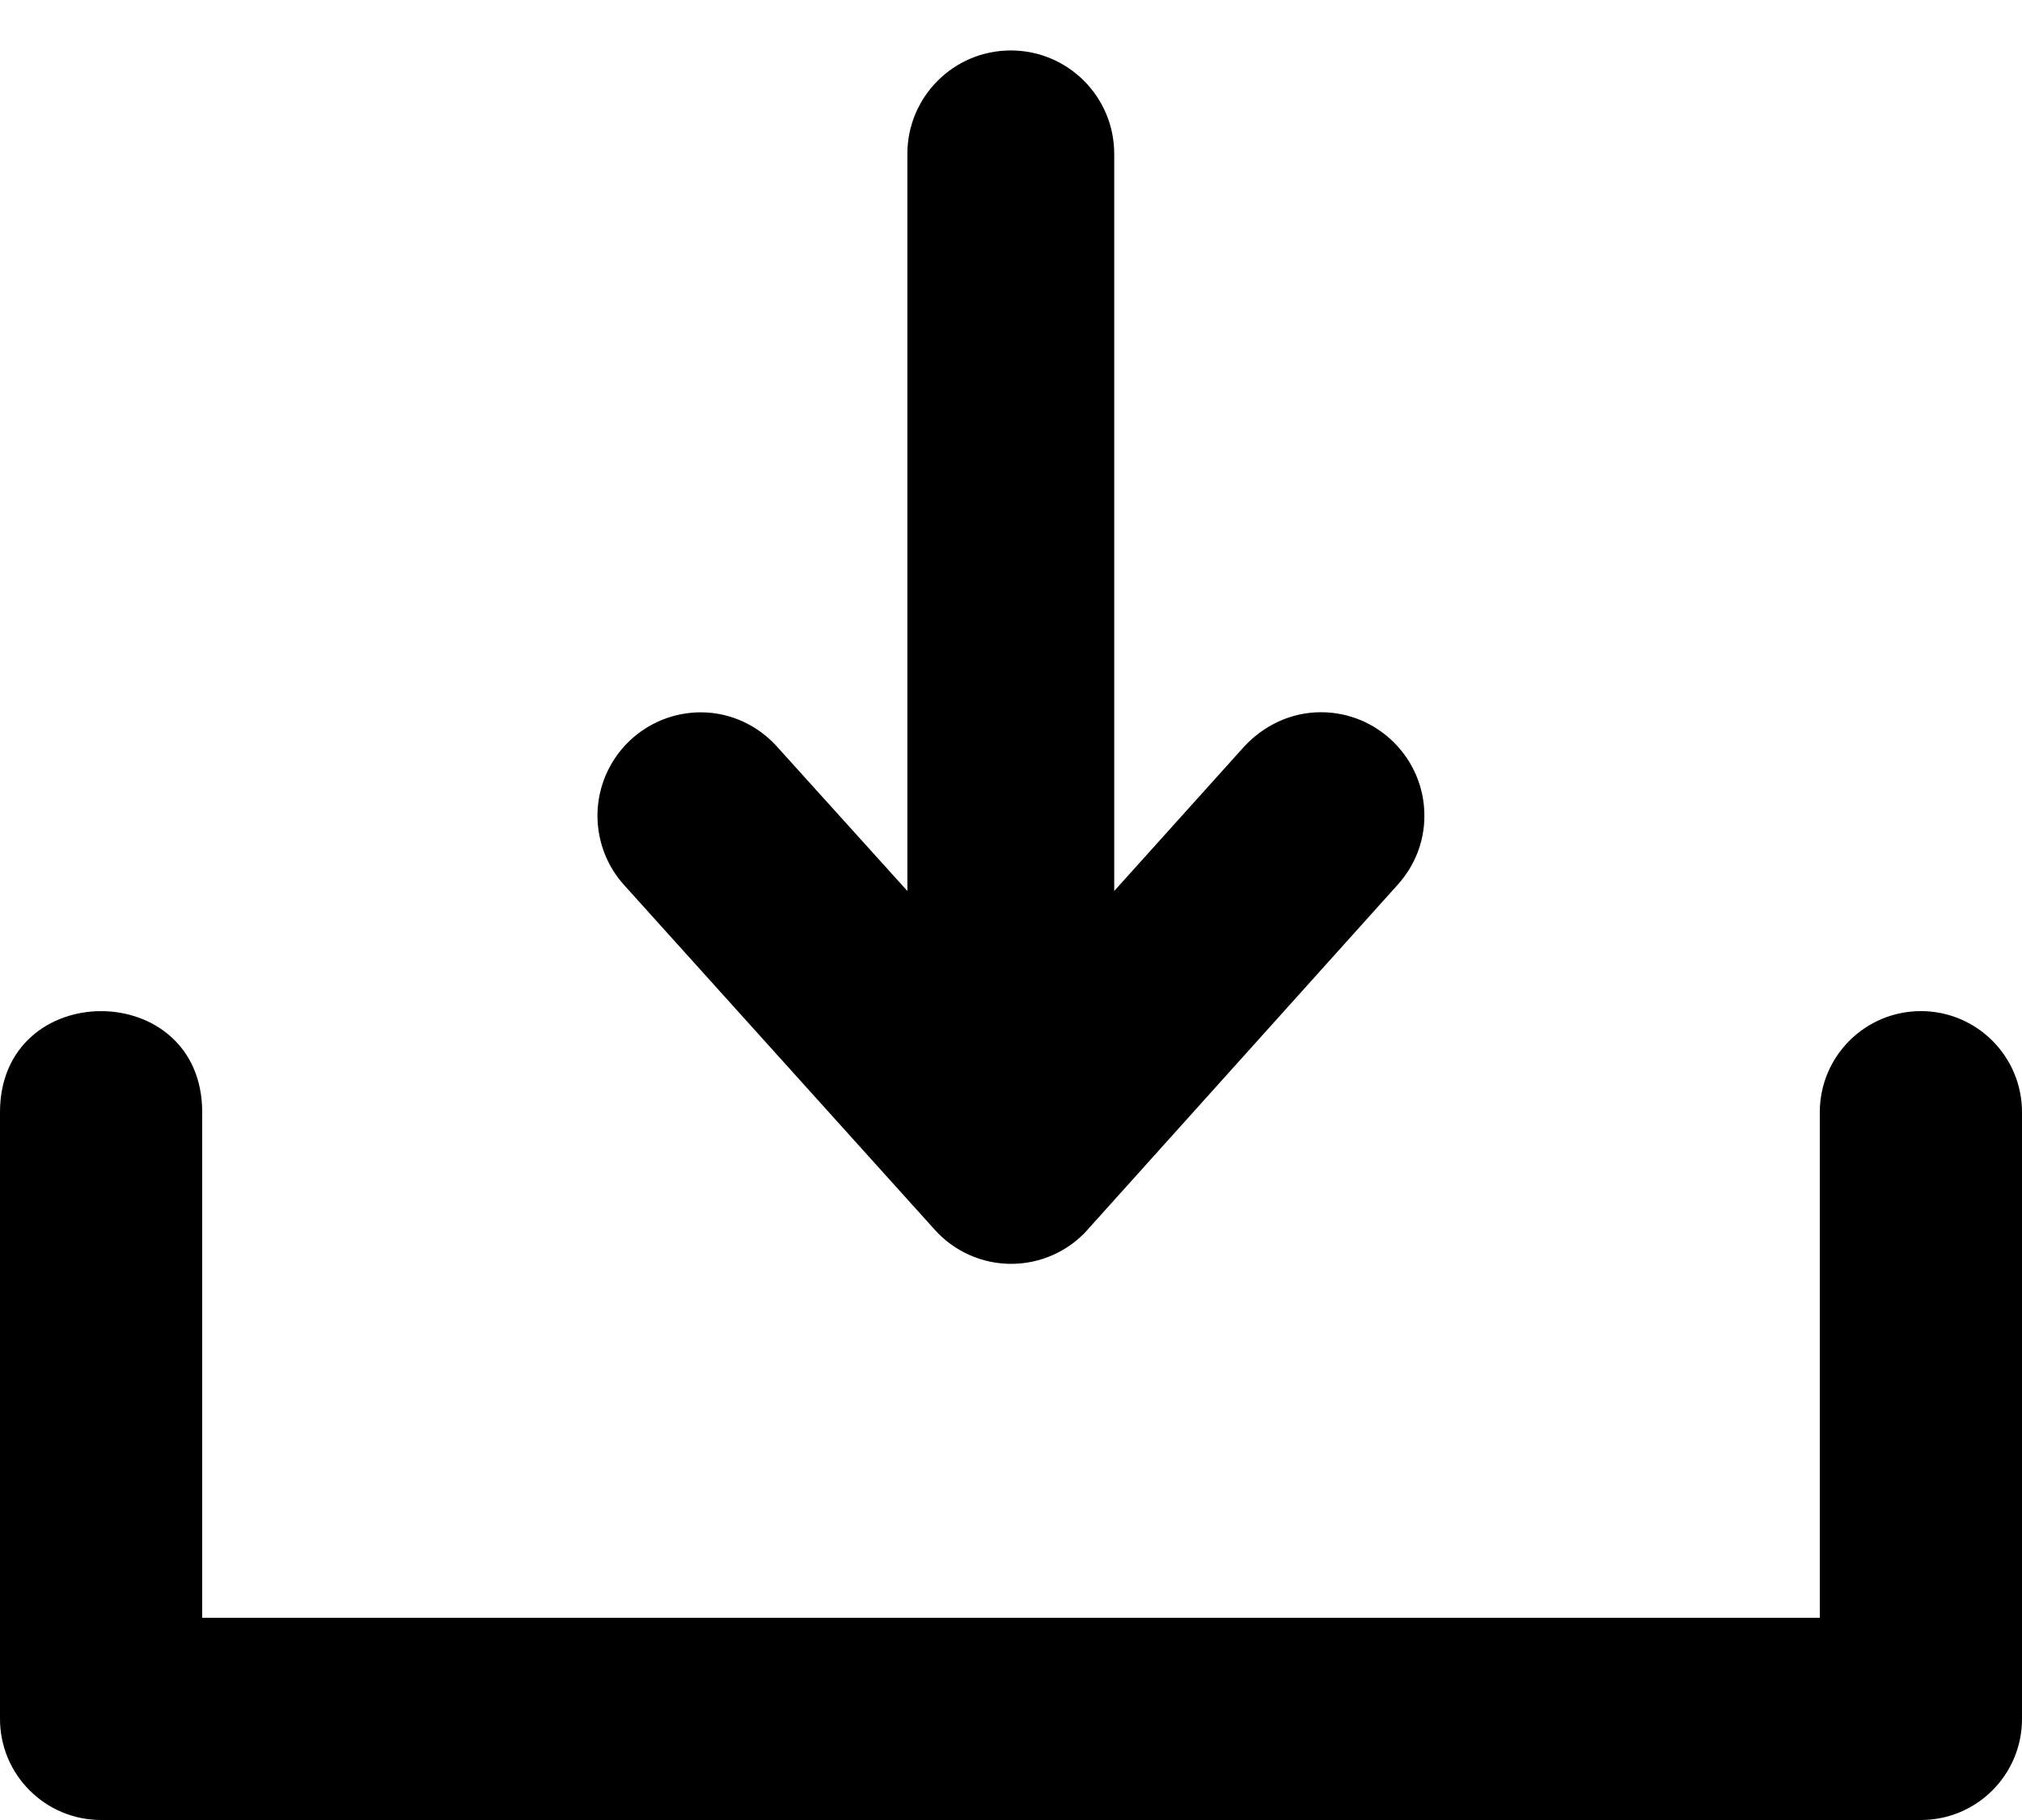
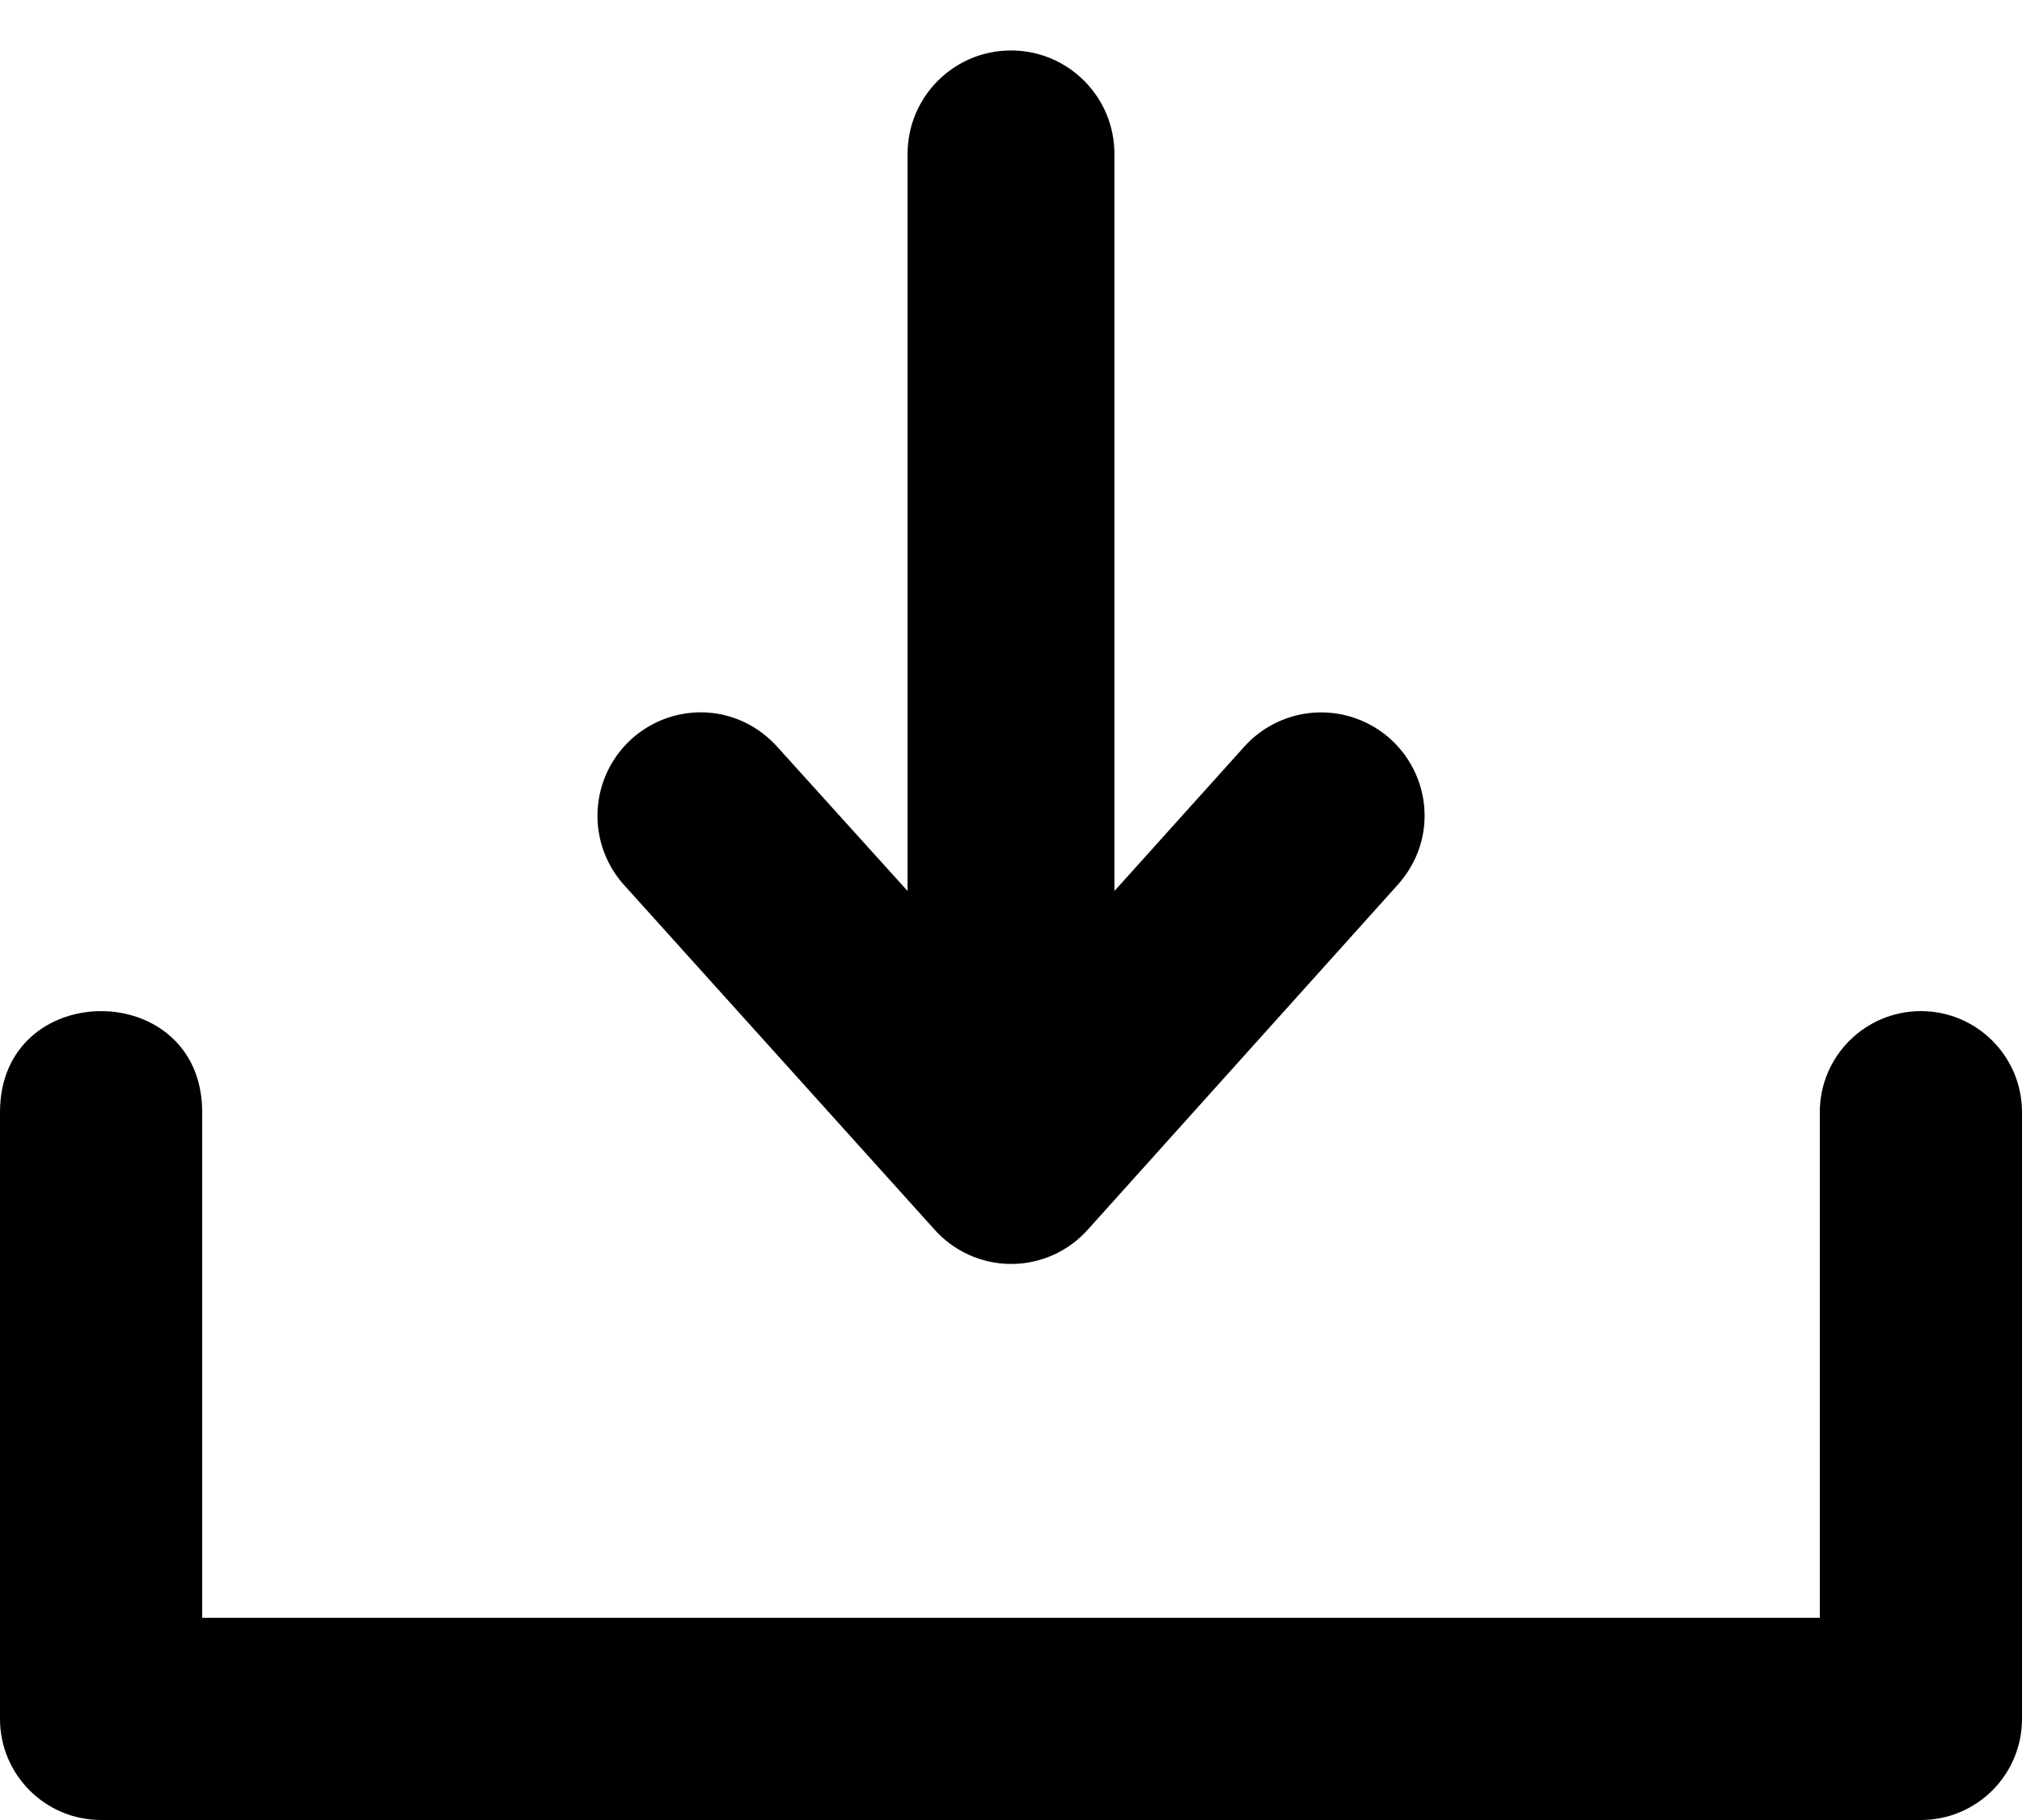
<svg xmlns="http://www.w3.org/2000/svg" viewBox="0 0 20 18">
-   <path d="M18 11v6l1-1H1l1 1v-6H0v1a1 1 0 0 0 2 0v-1c0-1.333-2-1.333-2 0v6a1 1 0 0 0 1 1h18a1 1 0 0 0 1-1v-6a1 1 0 0 0-2 0zm-7.24 1.16a1.016 1.016 0 0 1-1.518-.002l-3.07-3.406a1.023 1.023 0 0 1 .76-1.707c.3 0 .57.134.756.342l1.287 1.425v-7.29a1.023 1.023 0 0 1 2.046 0v7.29l1.285-1.428c.19-.205.458-.34.76-.34.565 0 1.023.46 1.023 1.024 0 .263-.1.5-.264.682l-3.066 3.41z" />
+   <path d="M18 11v6l1-1H1l1 1v-6H0v1a1 1 0 0 0 2 0v-1c0-1.333-2-1.333-2 0v6a1 1 0 0 0 1 1h18a1 1 0 0 0 1-1v-6a1 1 0 0 0-2 0zm-7.24 1.161a1.016 1.016 0 0 1-1.518-.002l-3.07-3.407a1.023 1.023 0 0 1 .76-1.707c.302 0 .57.134.757.342l1.288 1.425v-7.29a1.023 1.023 0 1 1 2.046 0v7.29l1.285-1.428a1.023 1.023 0 0 1 1.783.684c0 .263-.102.5-.265.682l-3.066 3.411z" />
</svg>
